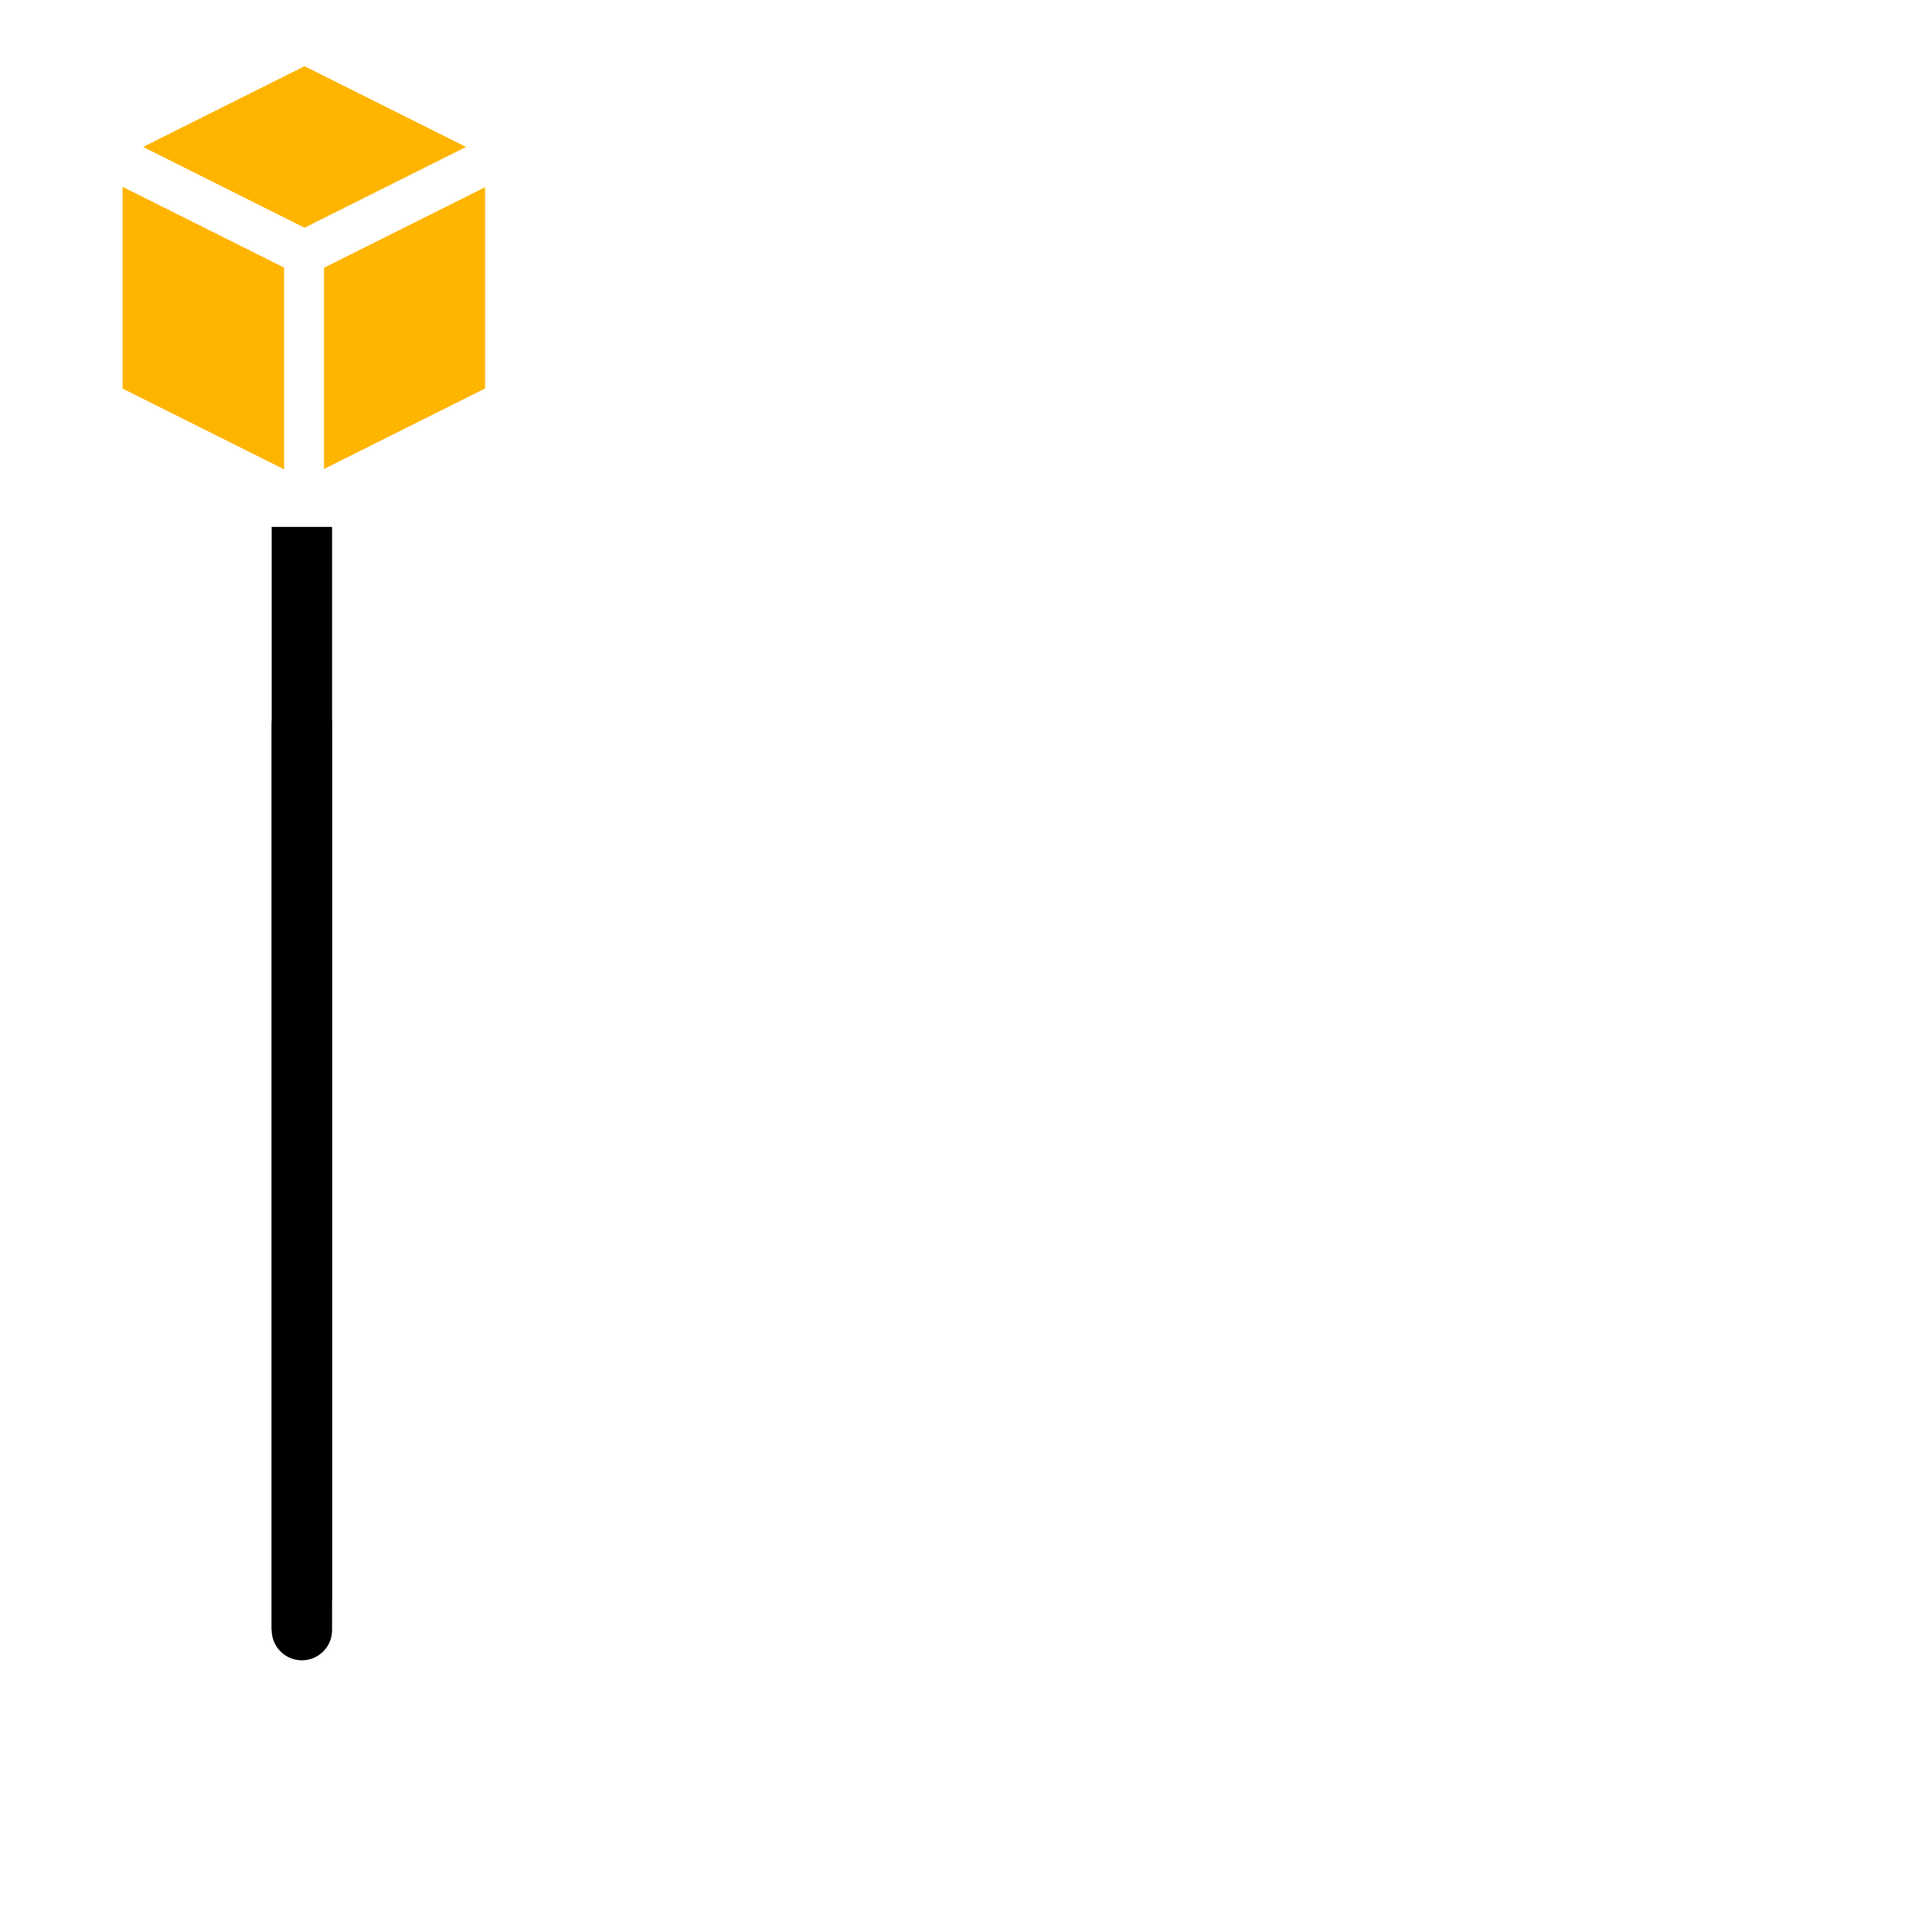
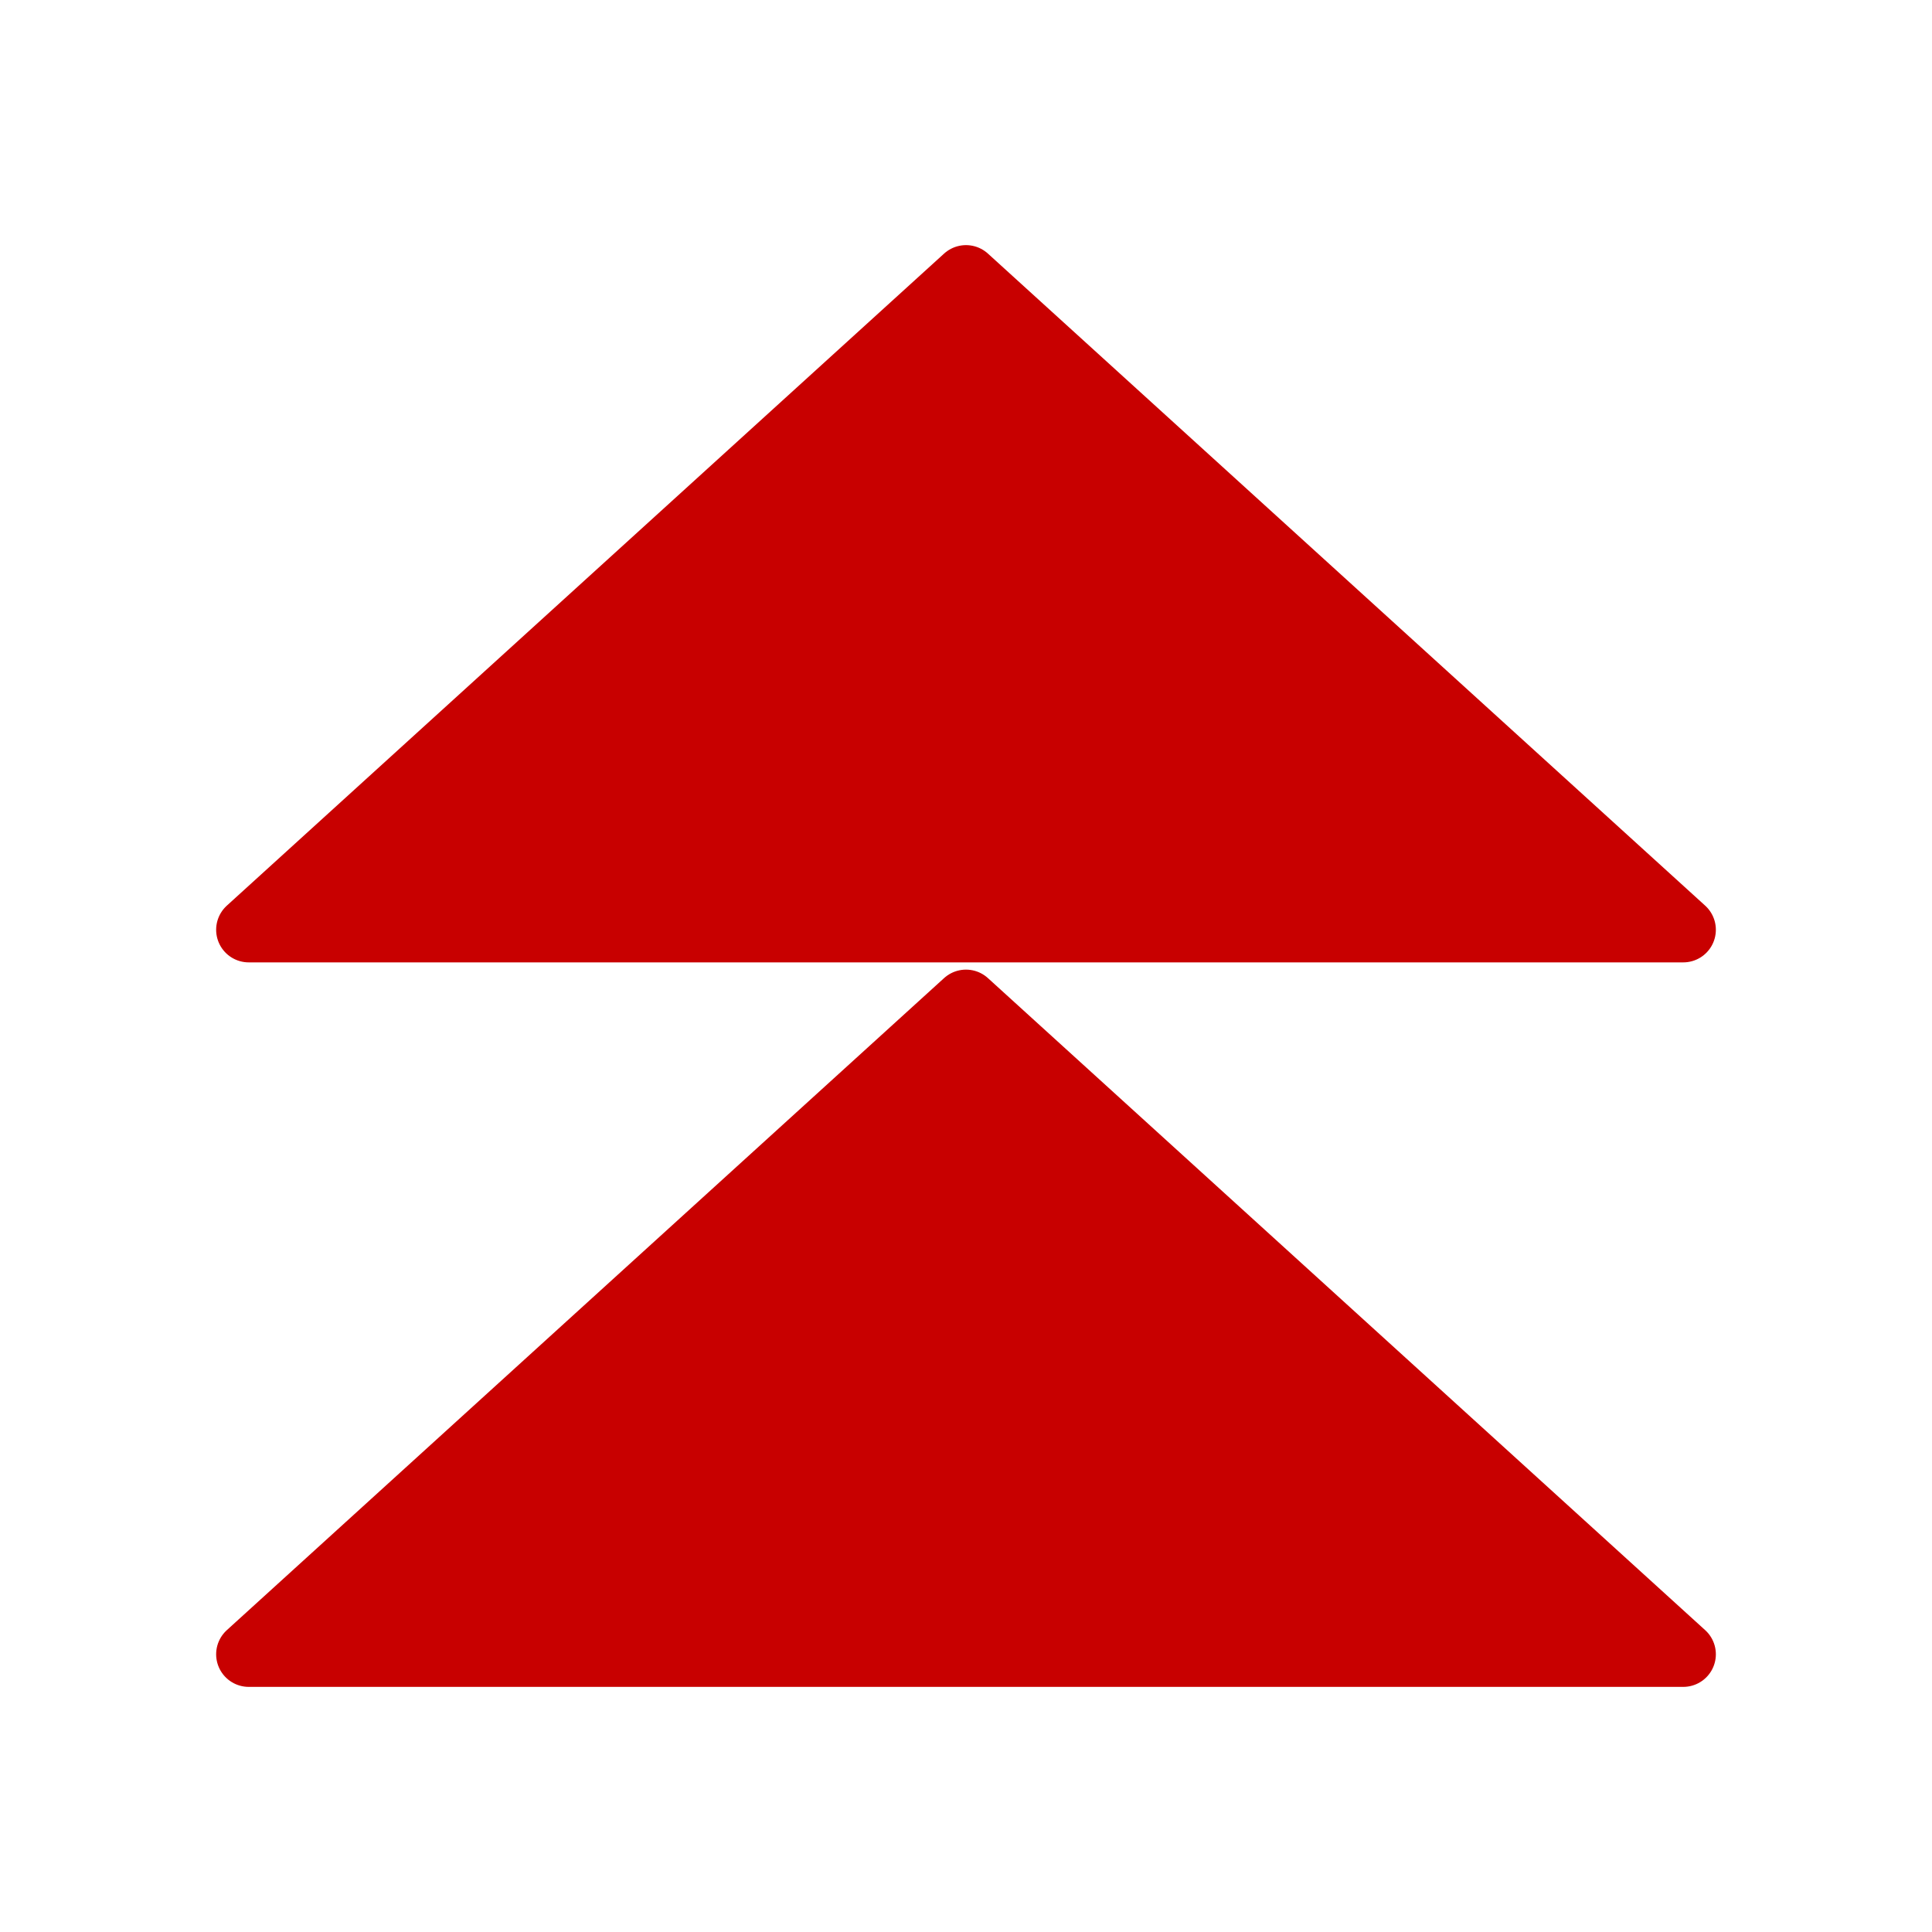
<svg xmlns="http://www.w3.org/2000/svg" version="1.1" id="svg2" width="32" height="32" viewBox="0 0 32 32">
  <defs id="defs6" />
-   <path style="color:#000000;font-style:normal;font-variant:normal;font-weight:normal;font-stretch:normal;font-size:medium;line-height:normal;font-family:sans-serif;font-variant-ligatures:normal;font-variant-position:normal;font-variant-caps:normal;font-variant-numeric:normal;font-variant-alternates:normal;font-feature-settings:normal;text-indent:0;text-align:start;text-decoration:none;text-decoration-line:none;text-decoration-style:solid;text-decoration-color:#000000;letter-spacing:normal;word-spacing:normal;text-transform:none;writing-mode:lr-tb;direction:ltr;text-orientation:mixed;dominant-baseline:auto;baseline-shift:baseline;text-anchor:start;white-space:normal;shape-padding:0;clip-rule:nonzero;display:inline;overflow:visible;visibility:visible;opacity:1;isolation:auto;mix-blend-mode:normal;color-interpolation:sRGB;color-interpolation-filters:linearRGB;solid-color:#000000;solid-opacity:1;fill:#000000;fill-opacity:1;fill-rule:evenodd;stroke:none;stroke-width:1px;stroke-linecap:round;stroke-linejoin:round;stroke-miterlimit:4;stroke-dasharray:none;stroke-dashoffset:0;stroke-opacity:1;color-rendering:auto;image-rendering:auto;shape-rendering:auto;text-rendering:auto;enable-background:accumulate" d="M 4.5,8.727 V 27 l 1,-0.5 V 8.727 Z" id="path31" />
-   <path style="fill:none;fill-rule:evenodd;stroke:#000000;stroke-width:1px;stroke-linecap:round;stroke-linejoin:round;stroke-opacity:1" d="M 5,12 V 27" id="path33" />
-   <g id="g124" transform="matrix(1.2,0,0,1.2,-1.006453,-0.886964)">
-     <path id="path99-7" d="M 5.311,7.212 7.534,6.101 V 3.323 L 5.311,4.434 Z" style="fill:#ffb400;fill-opacity:1;fill-rule:evenodd;stroke:#ffb400;stroke-width:0;stroke-linecap:round;stroke-linejoin:miter;stroke-miterlimit:4;stroke-dasharray:none;stroke-opacity:1" />
-     <path id="path103-5" d="M 4.756,7.212 V 4.434 L 2.534,3.323 v 2.778 z" style="fill:#ffb400;fill-opacity:1;fill-rule:evenodd;stroke:#ffb400;stroke-width:0.006;stroke-linecap:butt;stroke-linejoin:miter;stroke-miterlimit:4;stroke-dasharray:none;stroke-opacity:1" />
-     <path id="path105-3" d="M 2.82,2.767 5.042,3.879 7.264,2.767 5.042,1.656 Z" style="fill:#ffb400;fill-opacity:1;fill-rule:evenodd;stroke:#ffb400;stroke-width:0.006;stroke-linecap:butt;stroke-linejoin:miter;stroke-miterlimit:4;stroke-dasharray:none;stroke-opacity:1" />
-   </g>
+   <path style="fill:#c80000;fill-opacity:1;fill-rule:evenodd;stroke:#c80000;stroke-width:1.08px;stroke-linecap:round;stroke-linejoin:round;stroke-opacity:1" d="M 4.12,27.4 H 27.88 L 16,16.6 Z" id="path7735" />
+   <path style="fill:#c80000;fill-opacity:1;fill-rule:evenodd;stroke:#c80000;stroke-width:1.08px;stroke-linecap:round;stroke-linejoin:round;stroke-opacity:1" d="M 4.12,15.4 H 27.88 L 16,4.6 Z" id="path7735-3" />
</svg>
